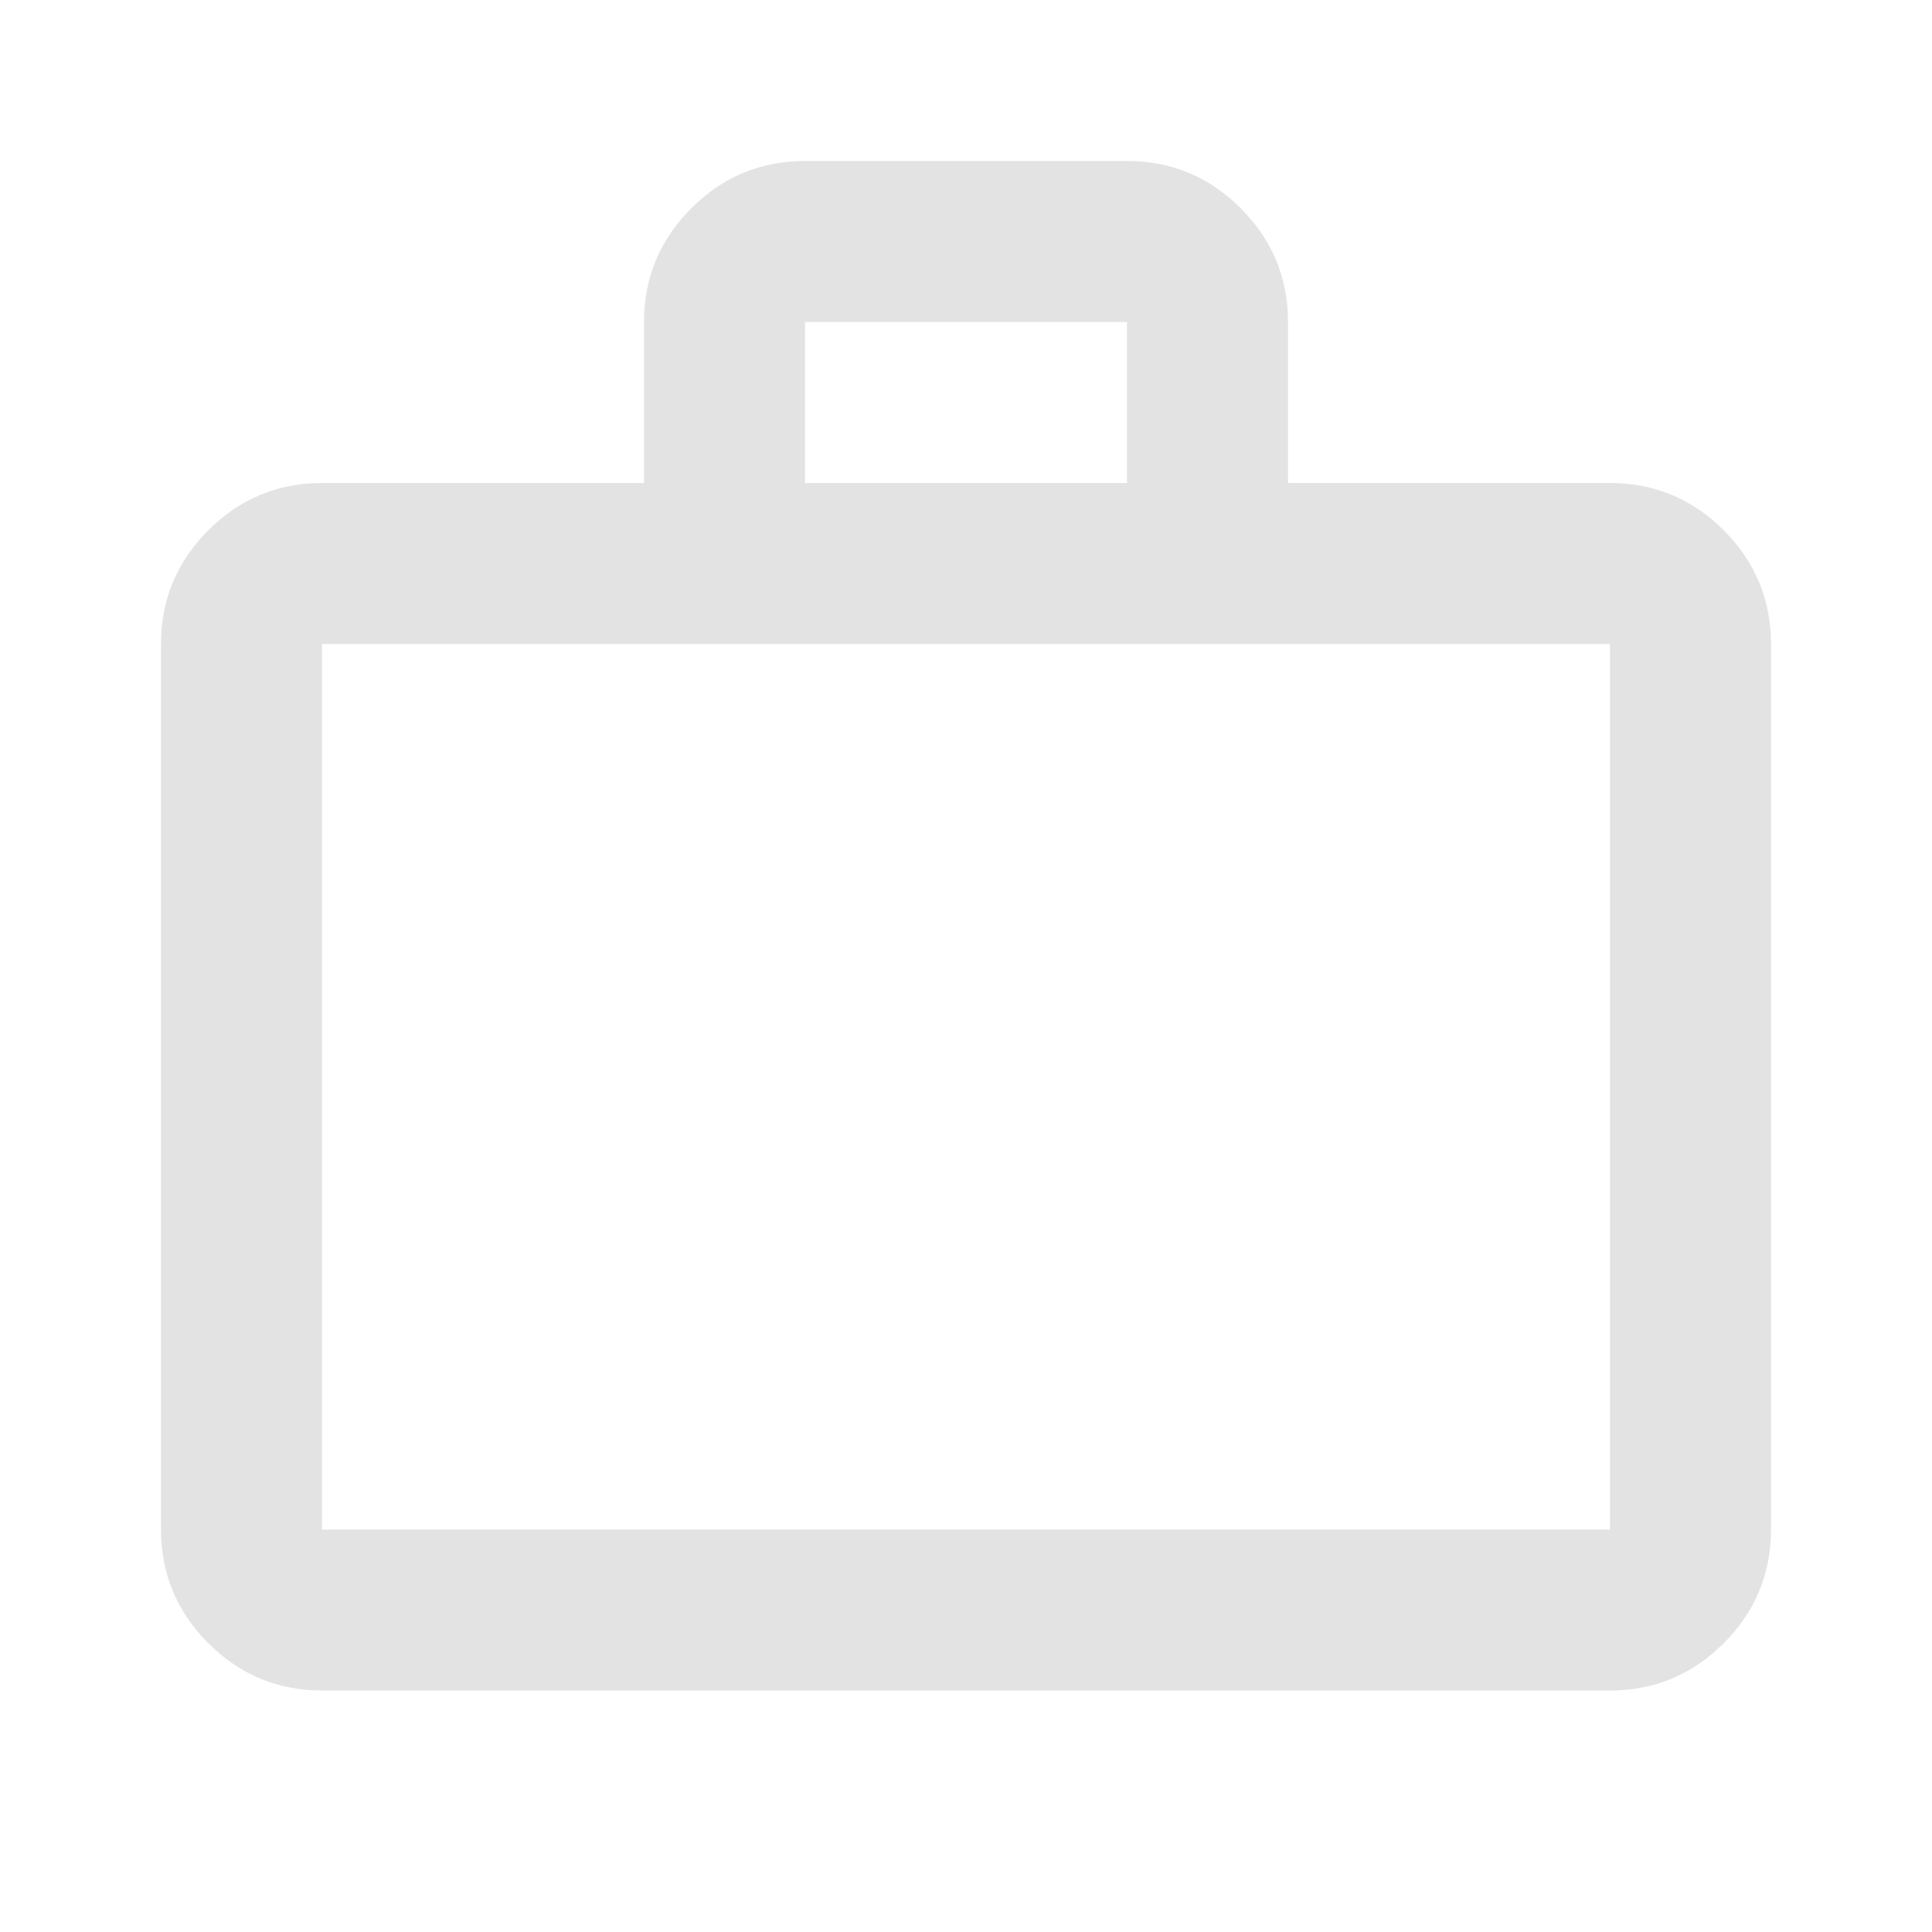
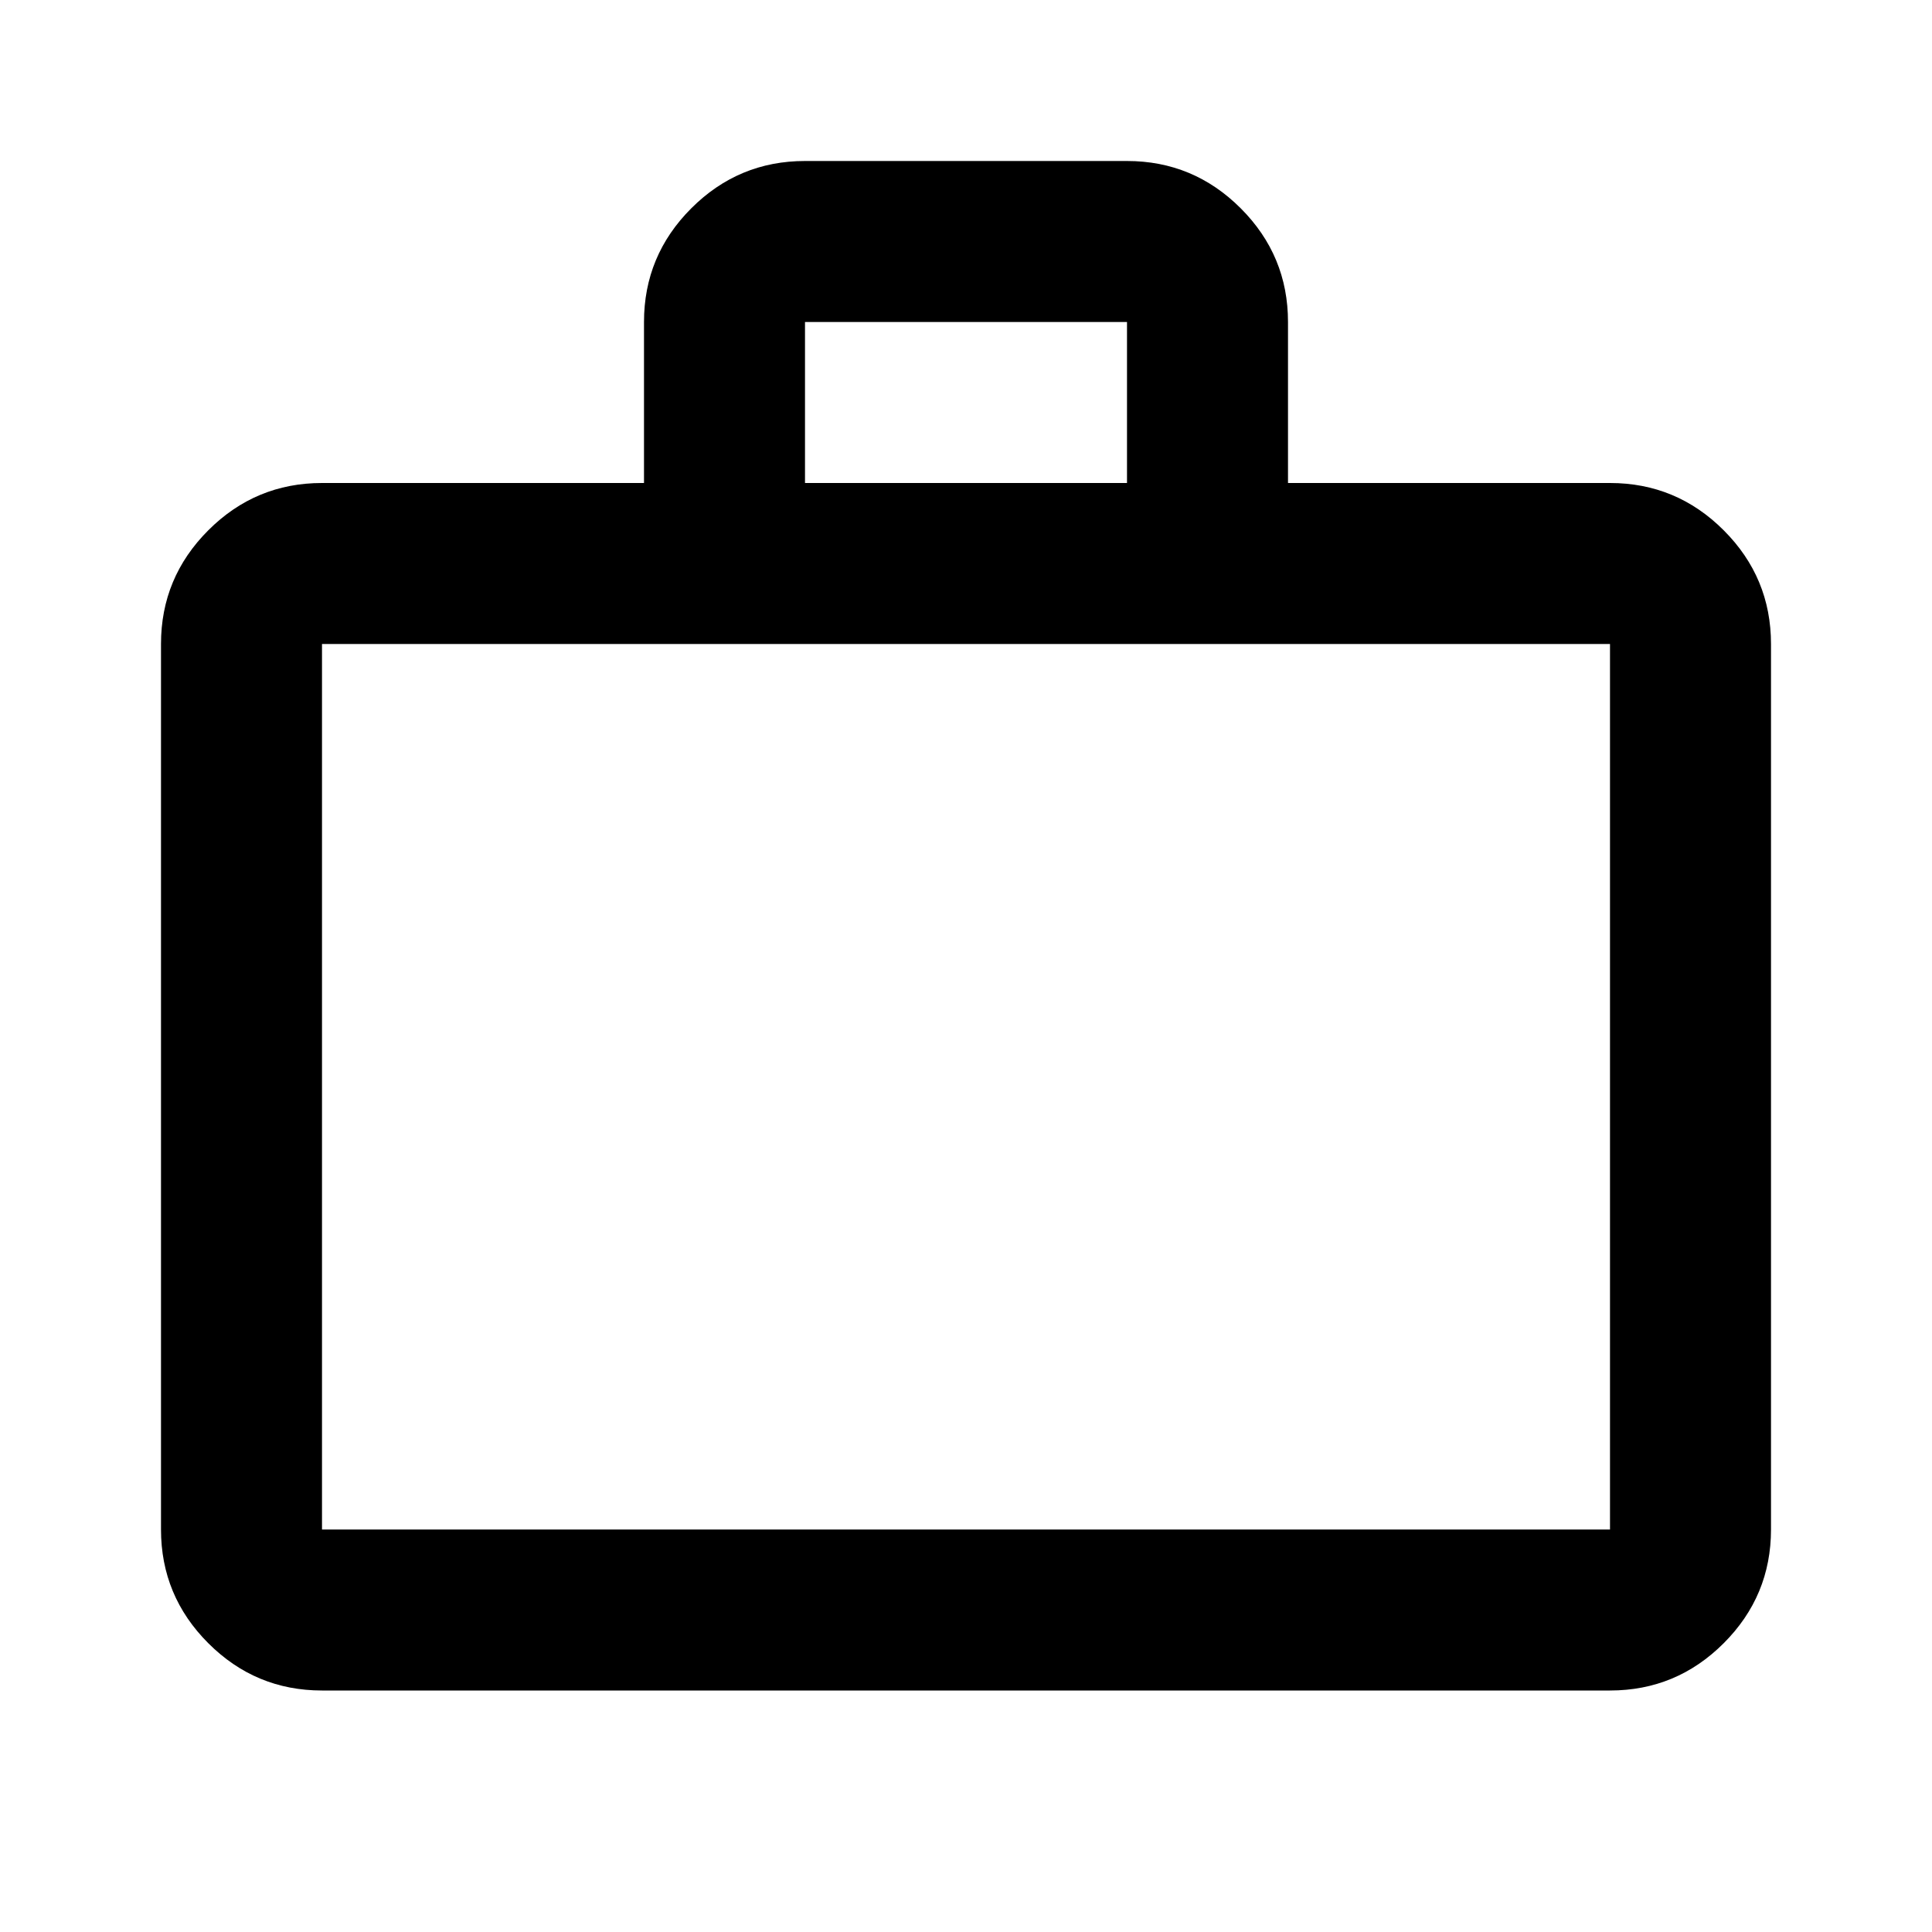
- <svg xmlns="http://www.w3.org/2000/svg" height="24px" viewBox="0 -960 960 960" width="24px" fill="#e3e3e3">
+ <svg xmlns="http://www.w3.org/2000/svg" height="28px" viewBox="0 -960 960 960" width="28px" fill="#000000">
  <path d="M160-120q-33 0-56.5-23.5T80-200v-440q0-33 23.5-56.5T160-720h160v-80q0-33 23.5-56.5T400-880h160q33 0 56.5 23.5T640-800v80h160q33 0 56.5 23.5T880-640v440q0 33-23.5 56.5T800-120H160Zm0-80h640v-440H160v440Zm240-520h160v-80H400v80ZM160-200v-440 440Z" />
</svg>
